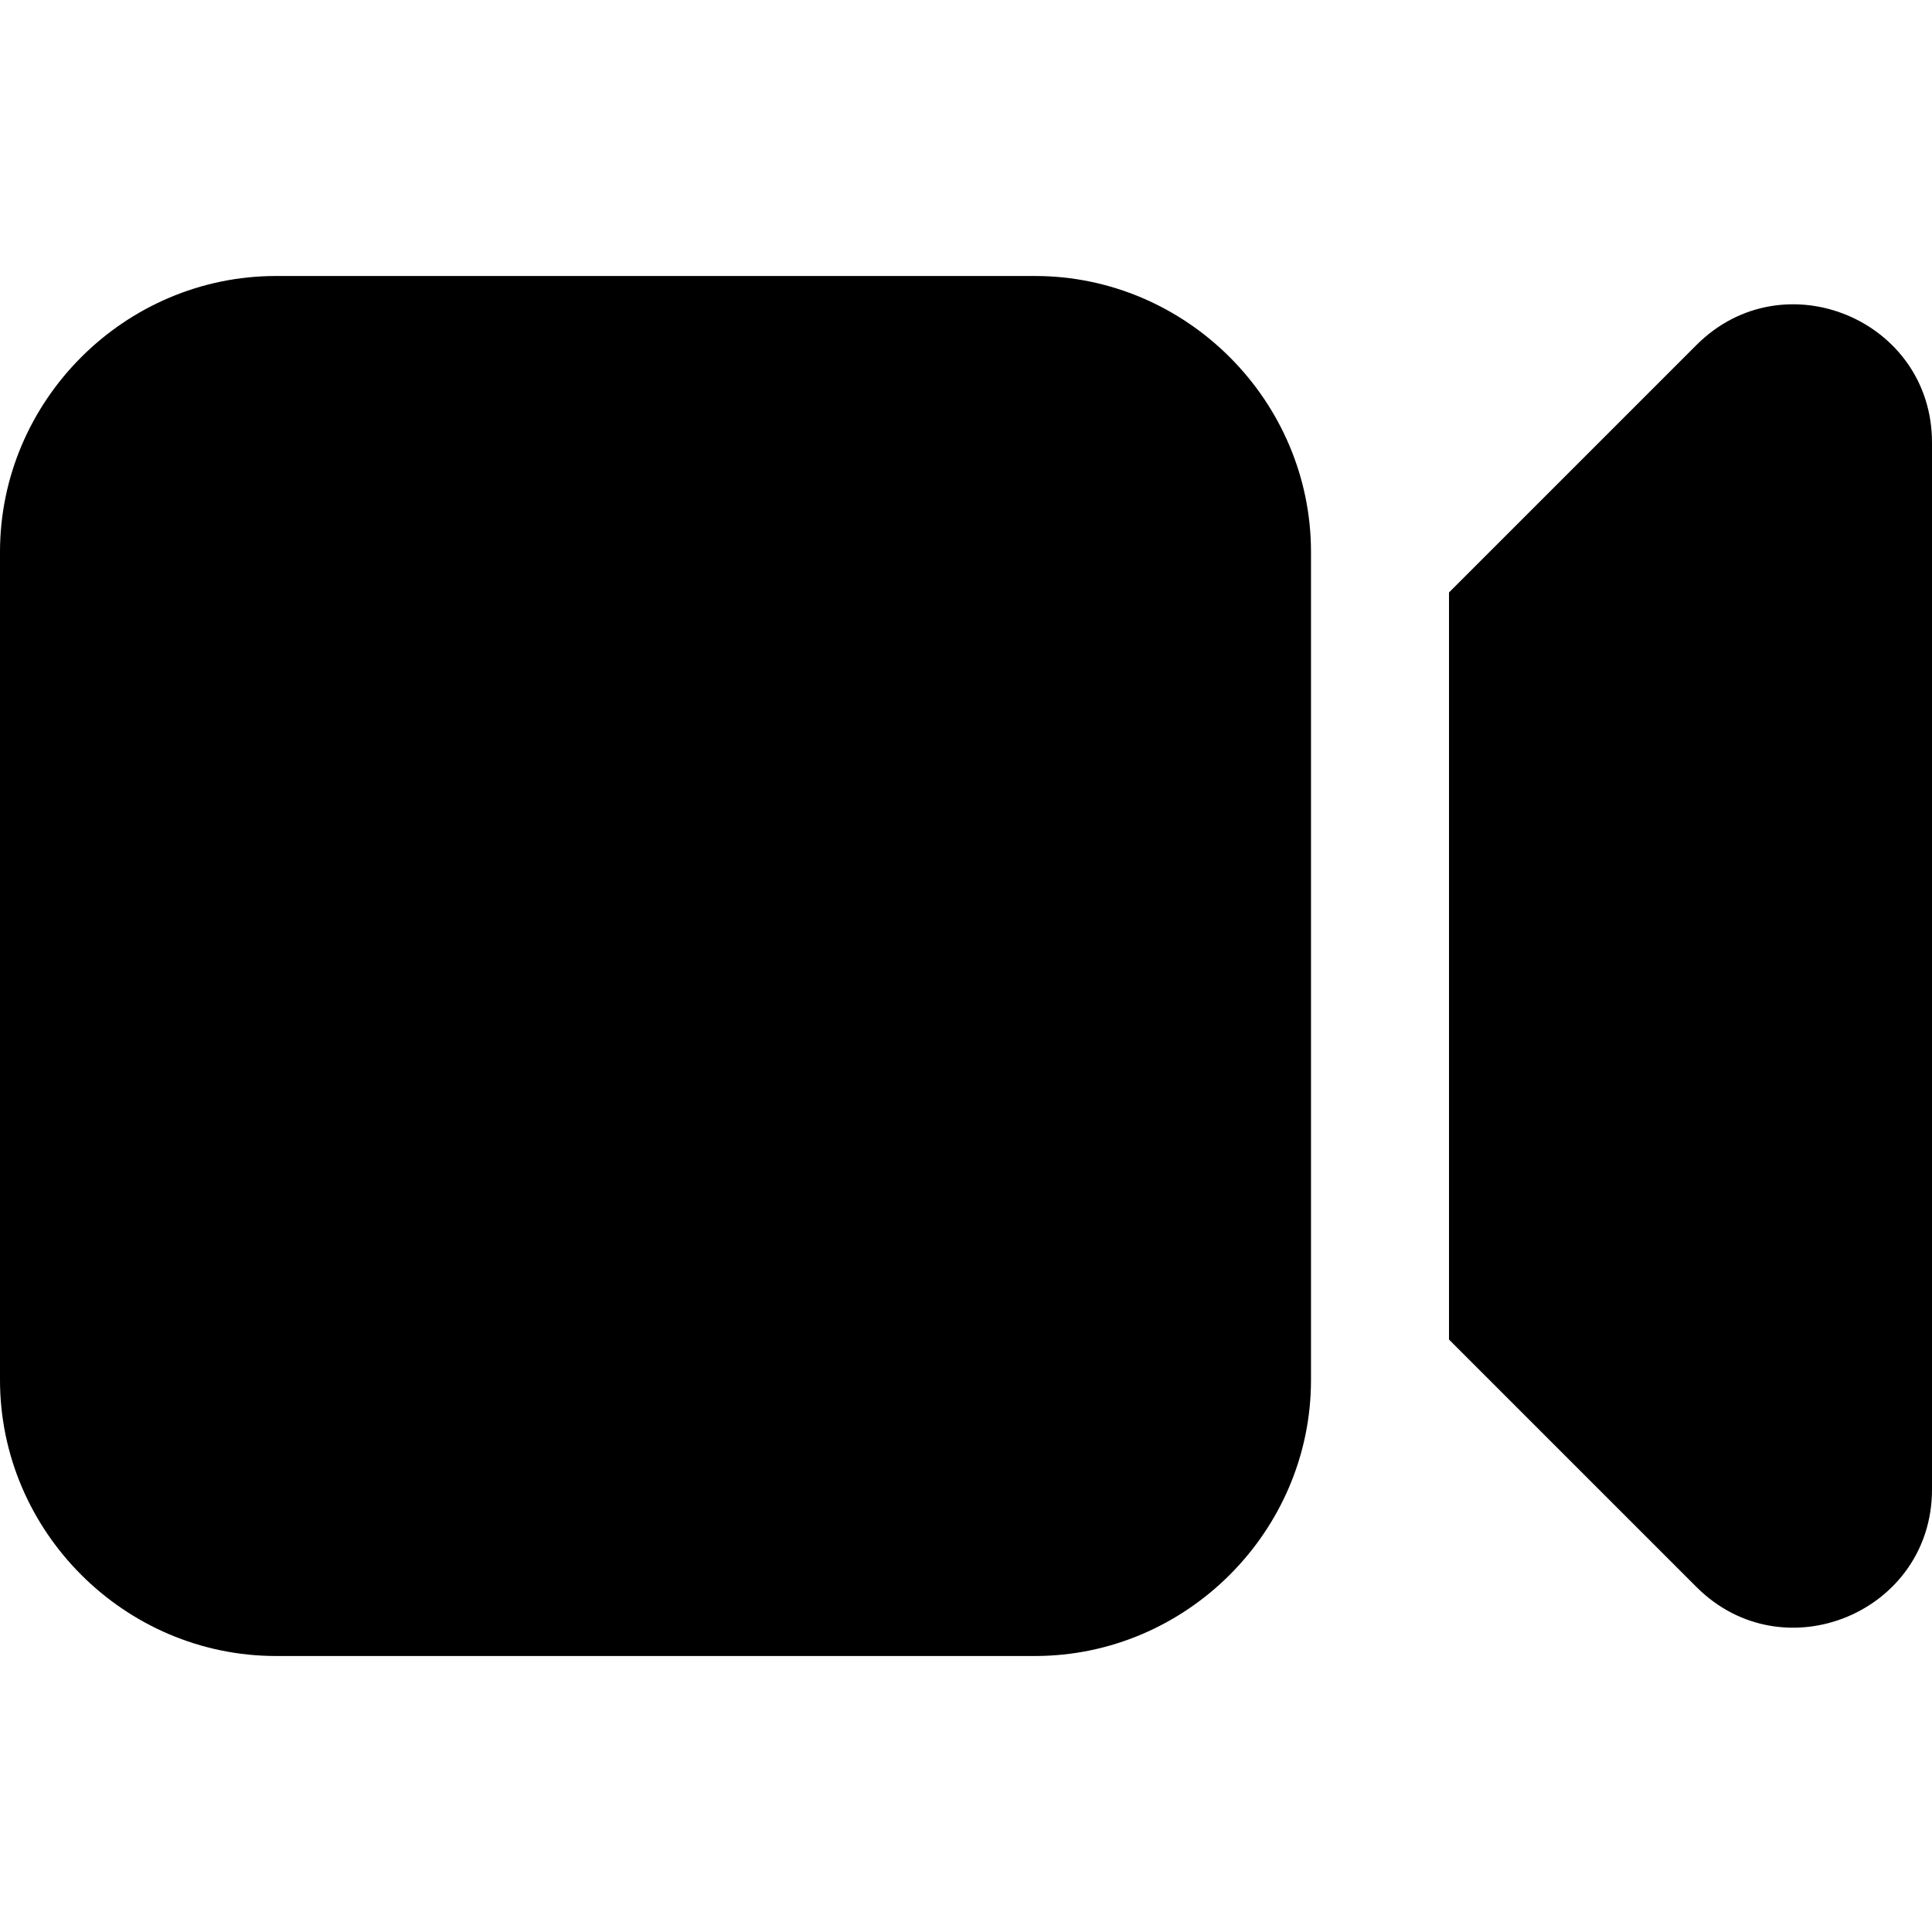
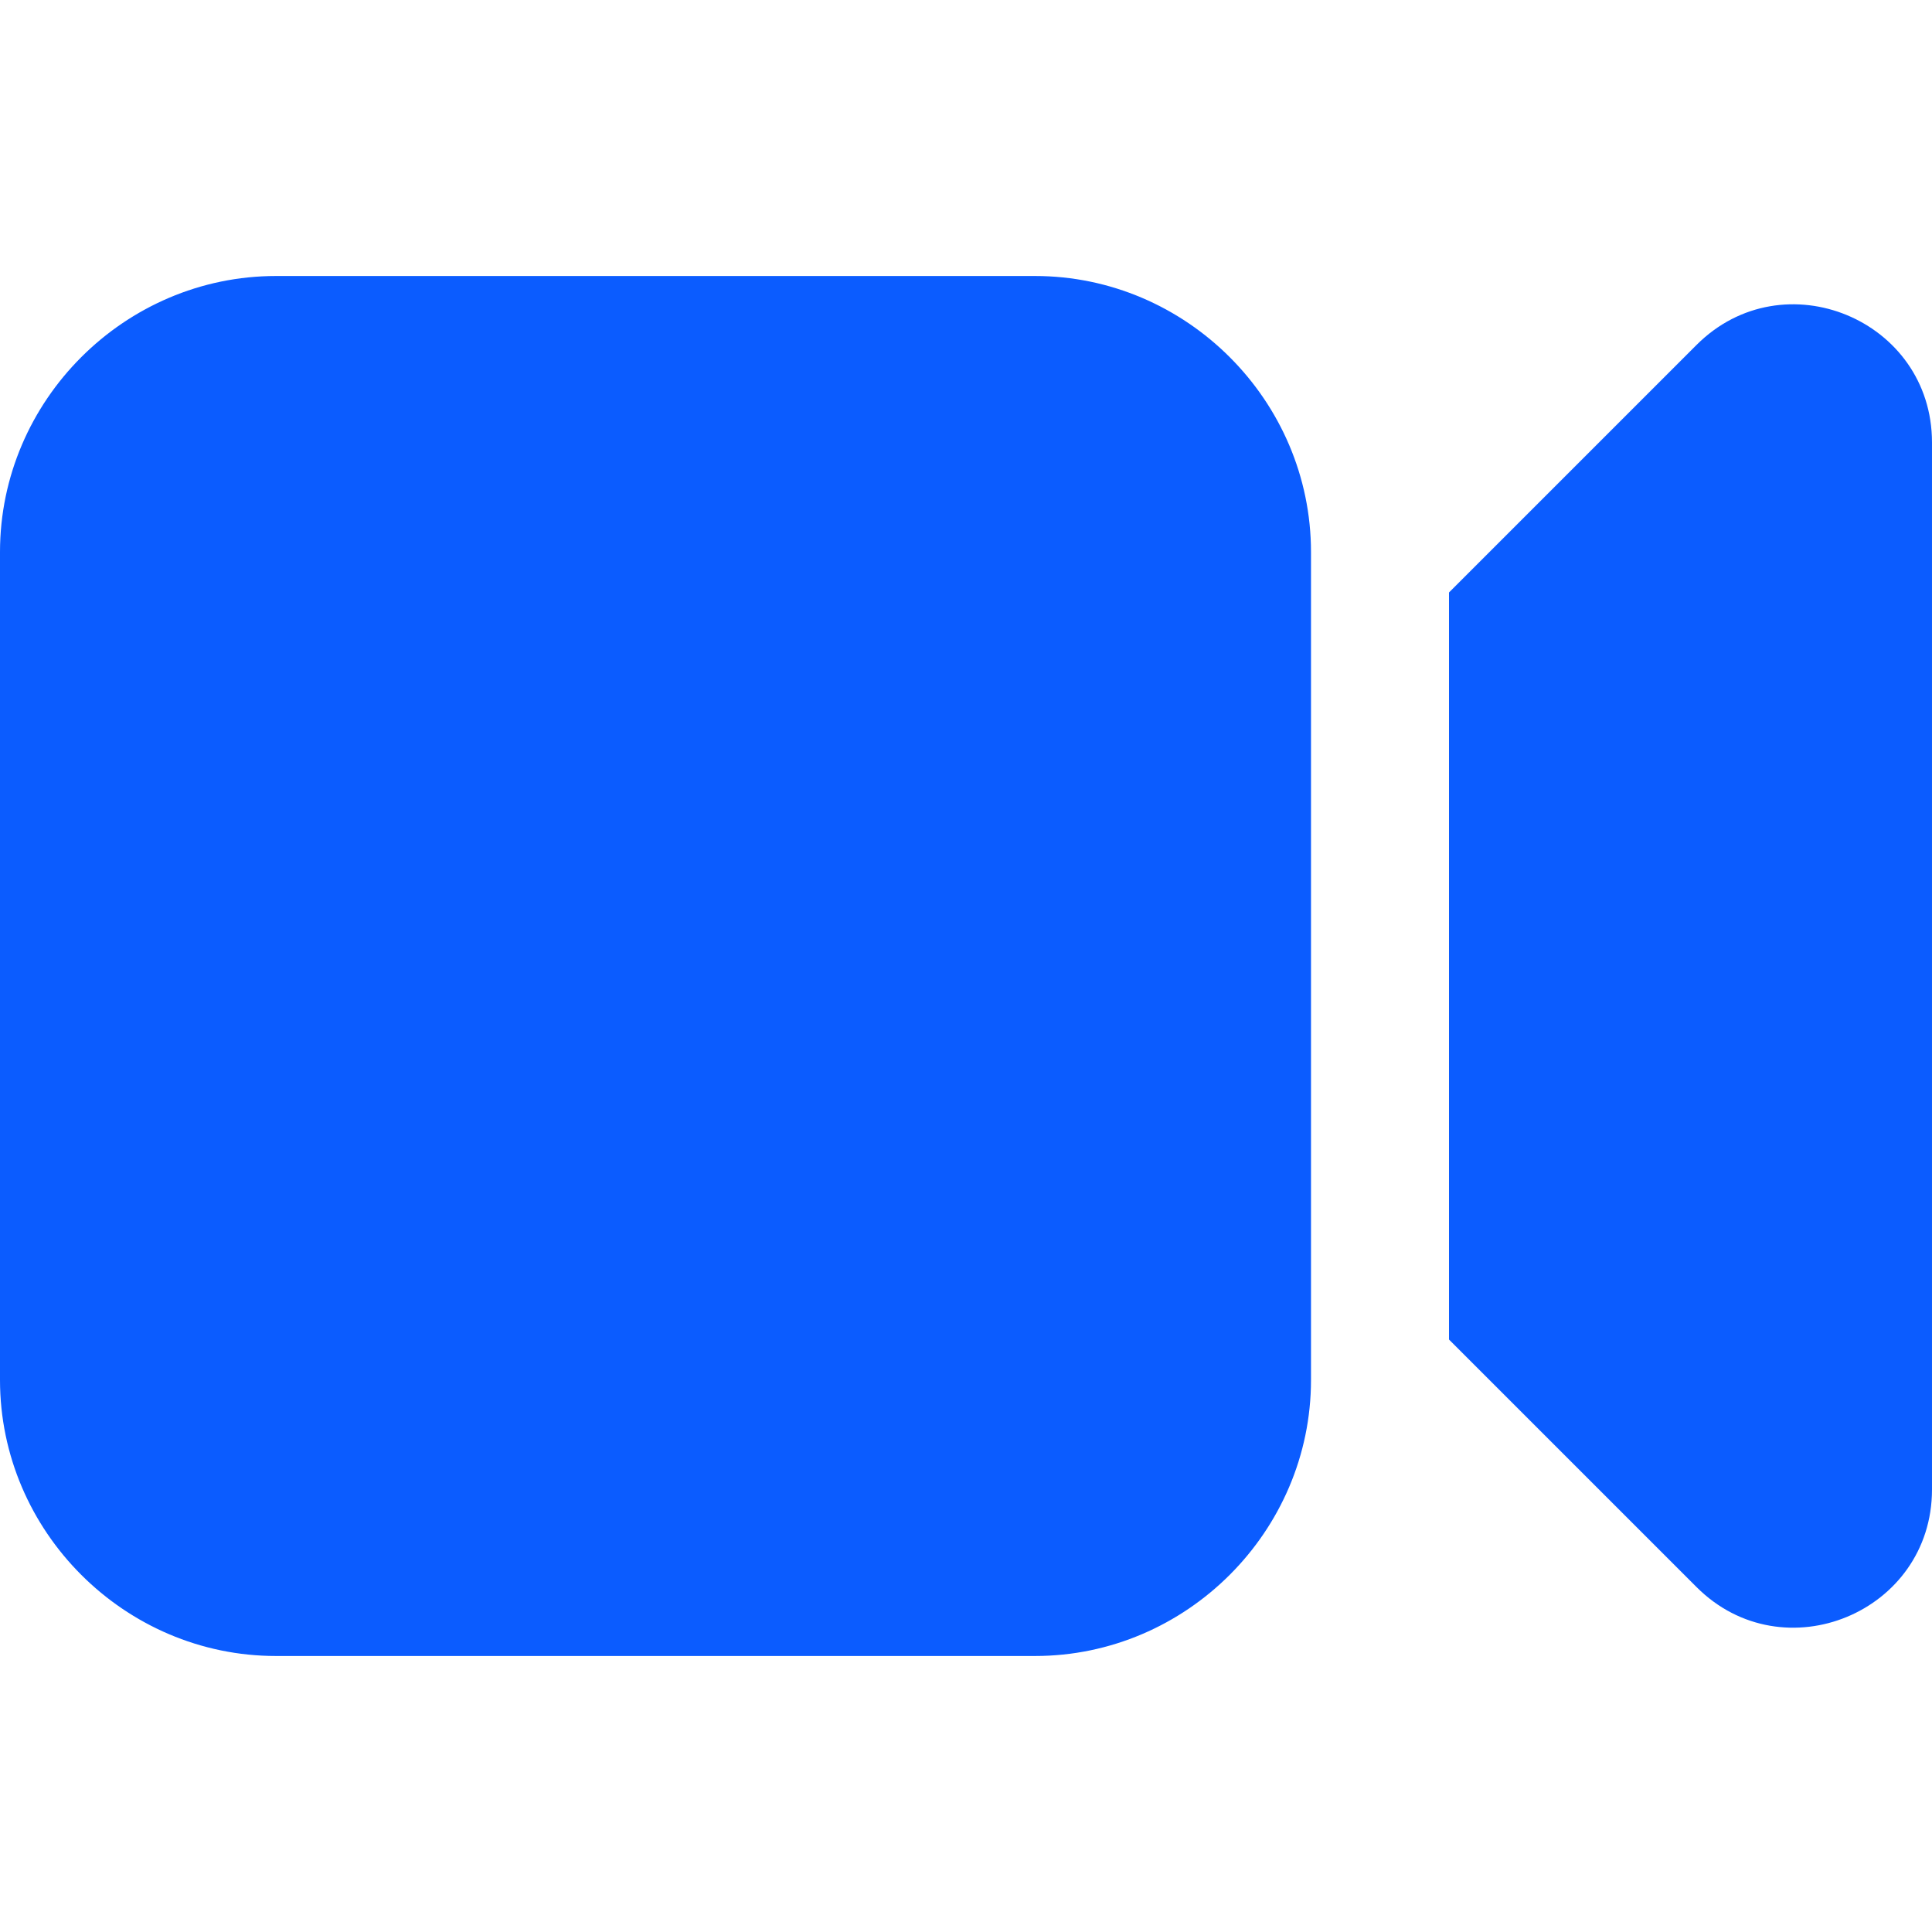
- <svg xmlns="http://www.w3.org/2000/svg" width="100%" height="100%" viewBox="0 0 300 300" version="1.1" xml:space="preserve" style="fill-rule:evenodd;clip-rule:evenodd;stroke-linejoin:round;stroke-miterlimit:2;">
-   <g transform="matrix(14.2857,0,0,14.2857,-21.4286,-21.4286)">
-     <path d="M4.5,4.5C2.854,4.5 1.5,5.854 1.5,7.5L1.5,16.5C1.5,18.146 2.854,19.5 4.5,19.5L12.75,19.5C14.396,19.5 15.75,18.146 15.75,16.5L15.75,7.5C15.75,5.854 14.396,4.5 12.75,4.5L4.5,4.5ZM19.94,18.75L17.25,16.06L17.25,7.94L19.94,5.25C20.884,4.305 22.5,4.974 22.5,6.31L22.5,17.69C22.5,19.026 20.884,19.695 19.94,18.75Z" style="fill-rule:nonzero;" />
+ <svg xmlns="http://www.w3.org/2000/svg" width="100%" height="100%" viewBox="0 0 300 300" version="1.1" xml:space="preserve" style="fill-rule:evenodd;clip-rule:evenodd;stroke-linejoin:round;stroke-miterlimit:2;" id="svg314">
+   <defs id="defs318" />
+   <g transform="matrix(14.2857,0,0,14.2857,-21.4286,-21.4286)" id="g312" style="fill:#0b5cff;fill-opacity:1">
+     <path d="M4.5,4.5C2.854,4.5 1.5,5.854 1.5,7.5L1.5,16.5C1.5,18.146 2.854,19.5 4.5,19.5L12.75,19.5C14.396,19.5 15.75,18.146 15.75,16.5L15.75,7.5C15.75,5.854 14.396,4.5 12.75,4.5L4.5,4.5ZM19.94,18.75L17.25,16.06L17.25,7.94L19.94,5.25C20.884,4.305 22.5,4.974 22.5,6.31L22.5,17.69C22.5,19.026 20.884,19.695 19.94,18.75Z" style="fill-rule:nonzero;fill:#0b5cff;fill-opacity:1" id="path310" />
  </g>
</svg>
